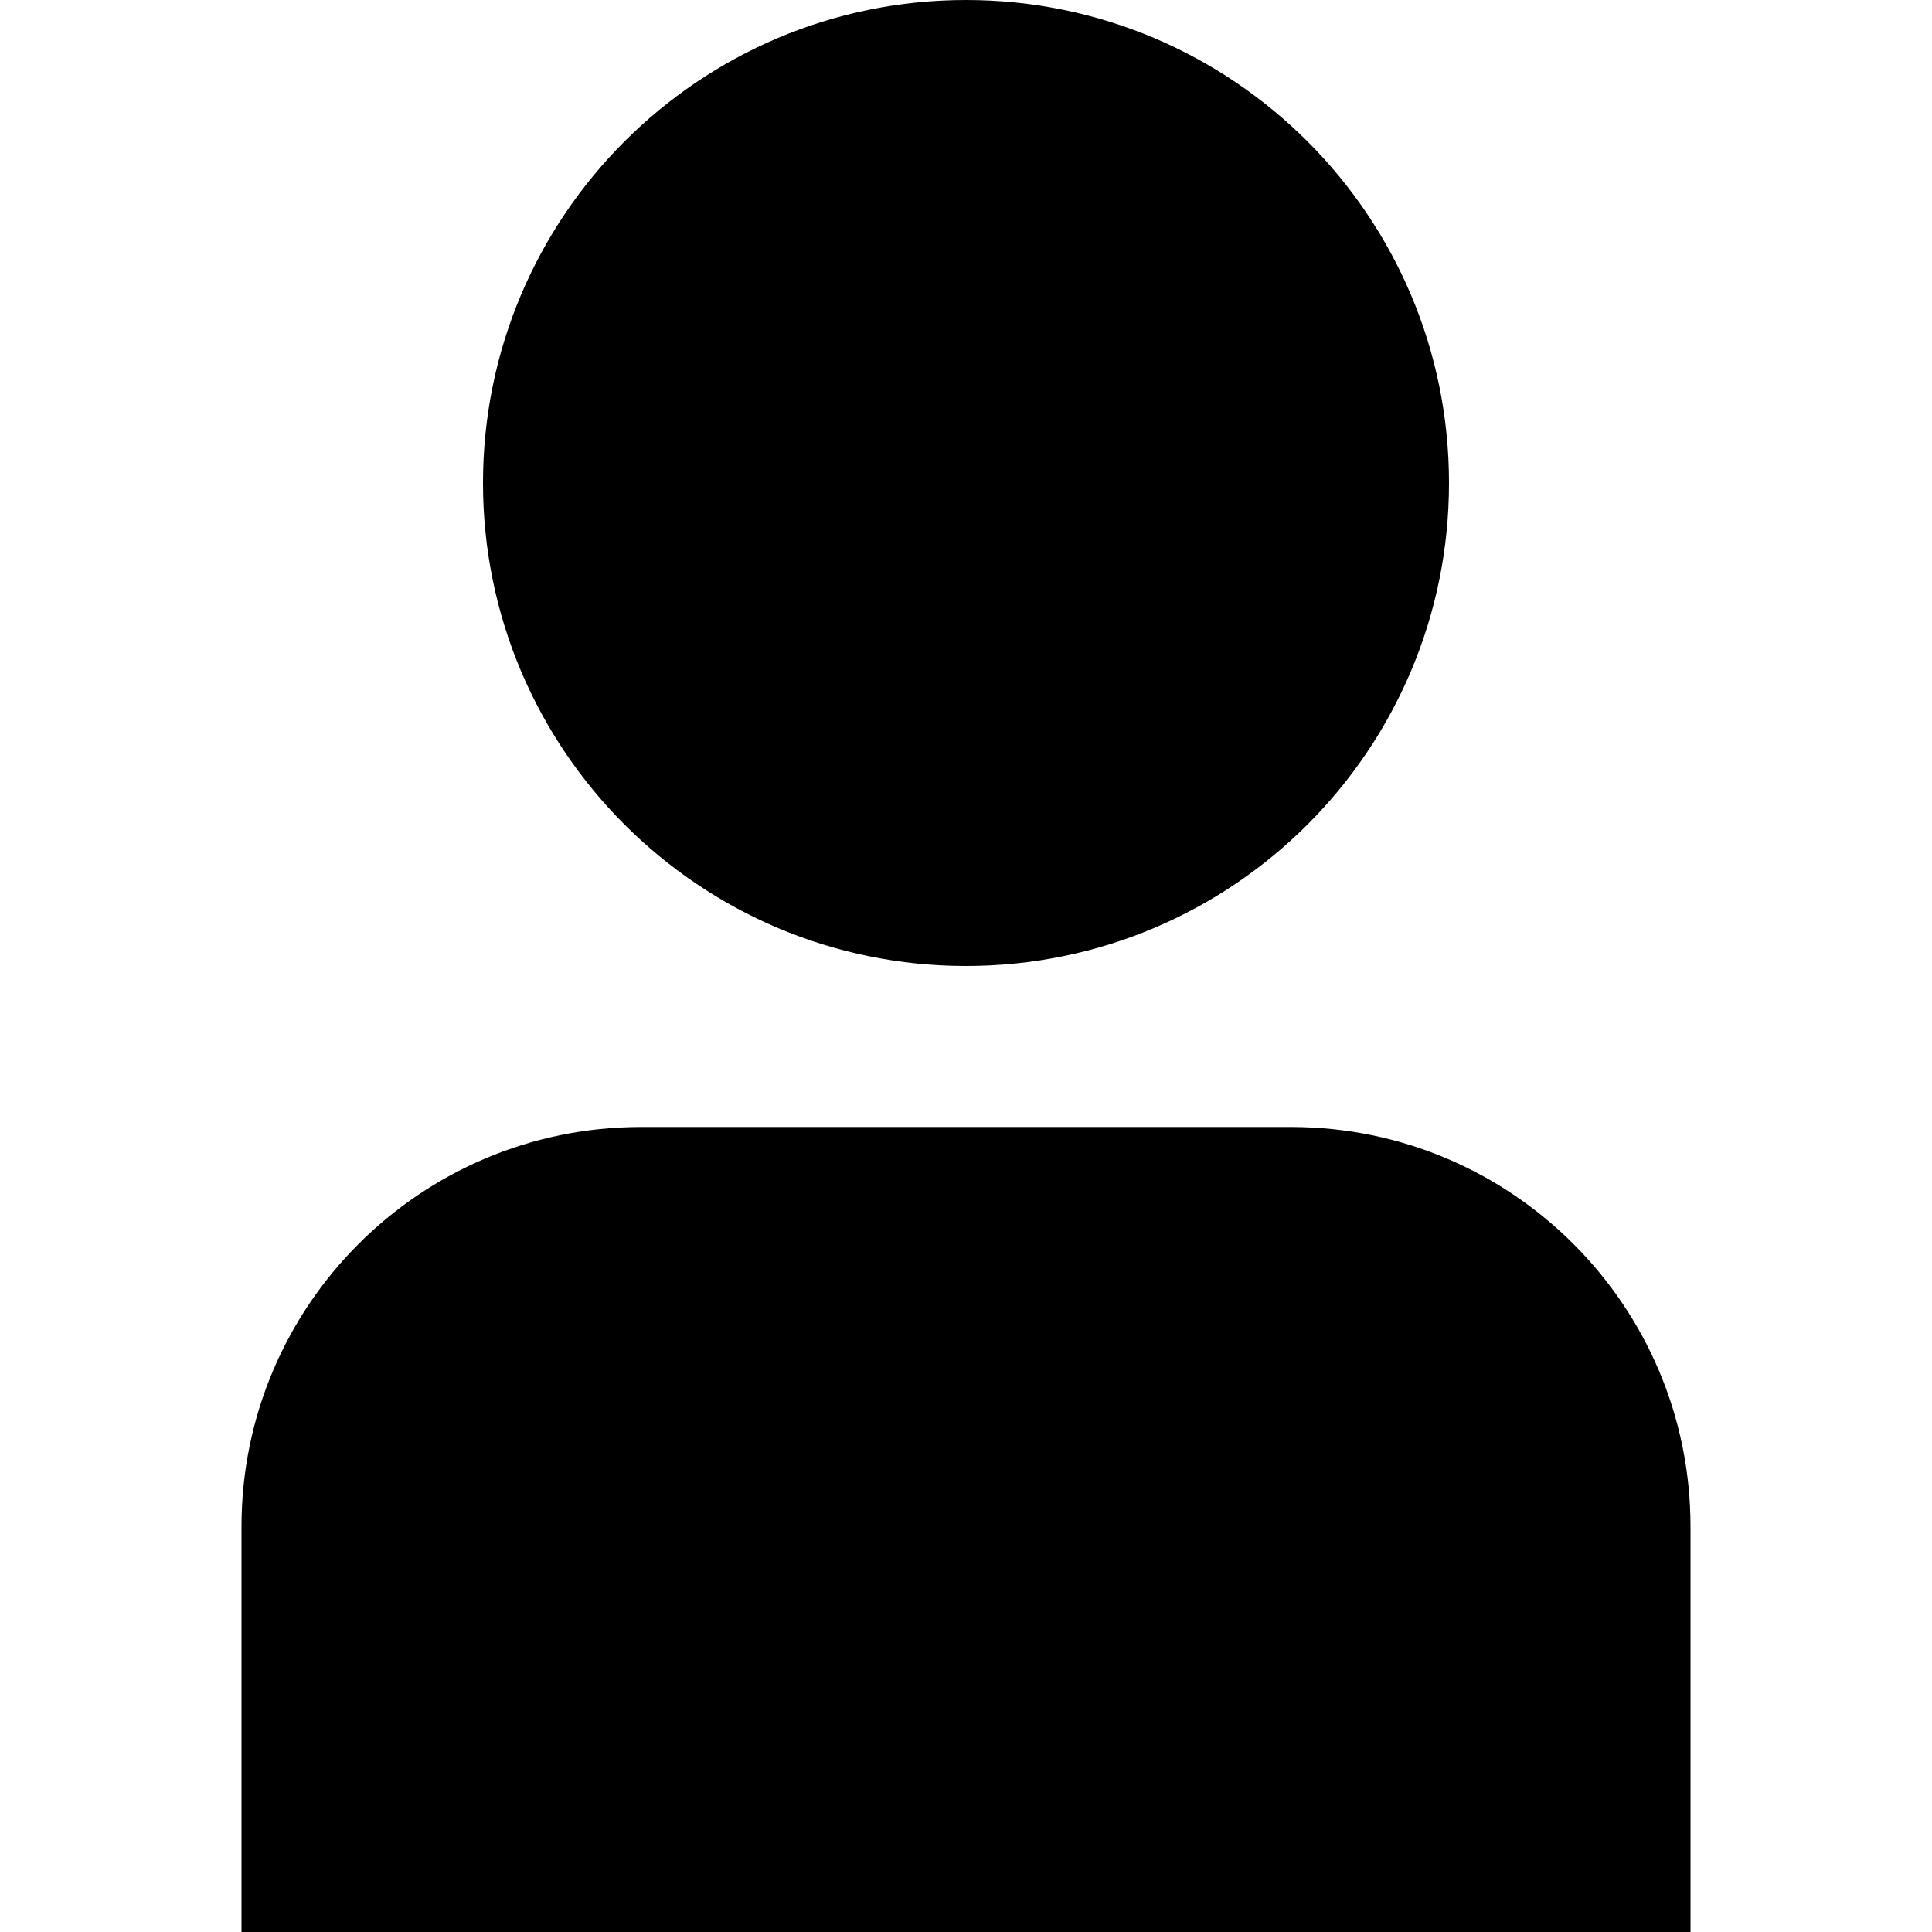
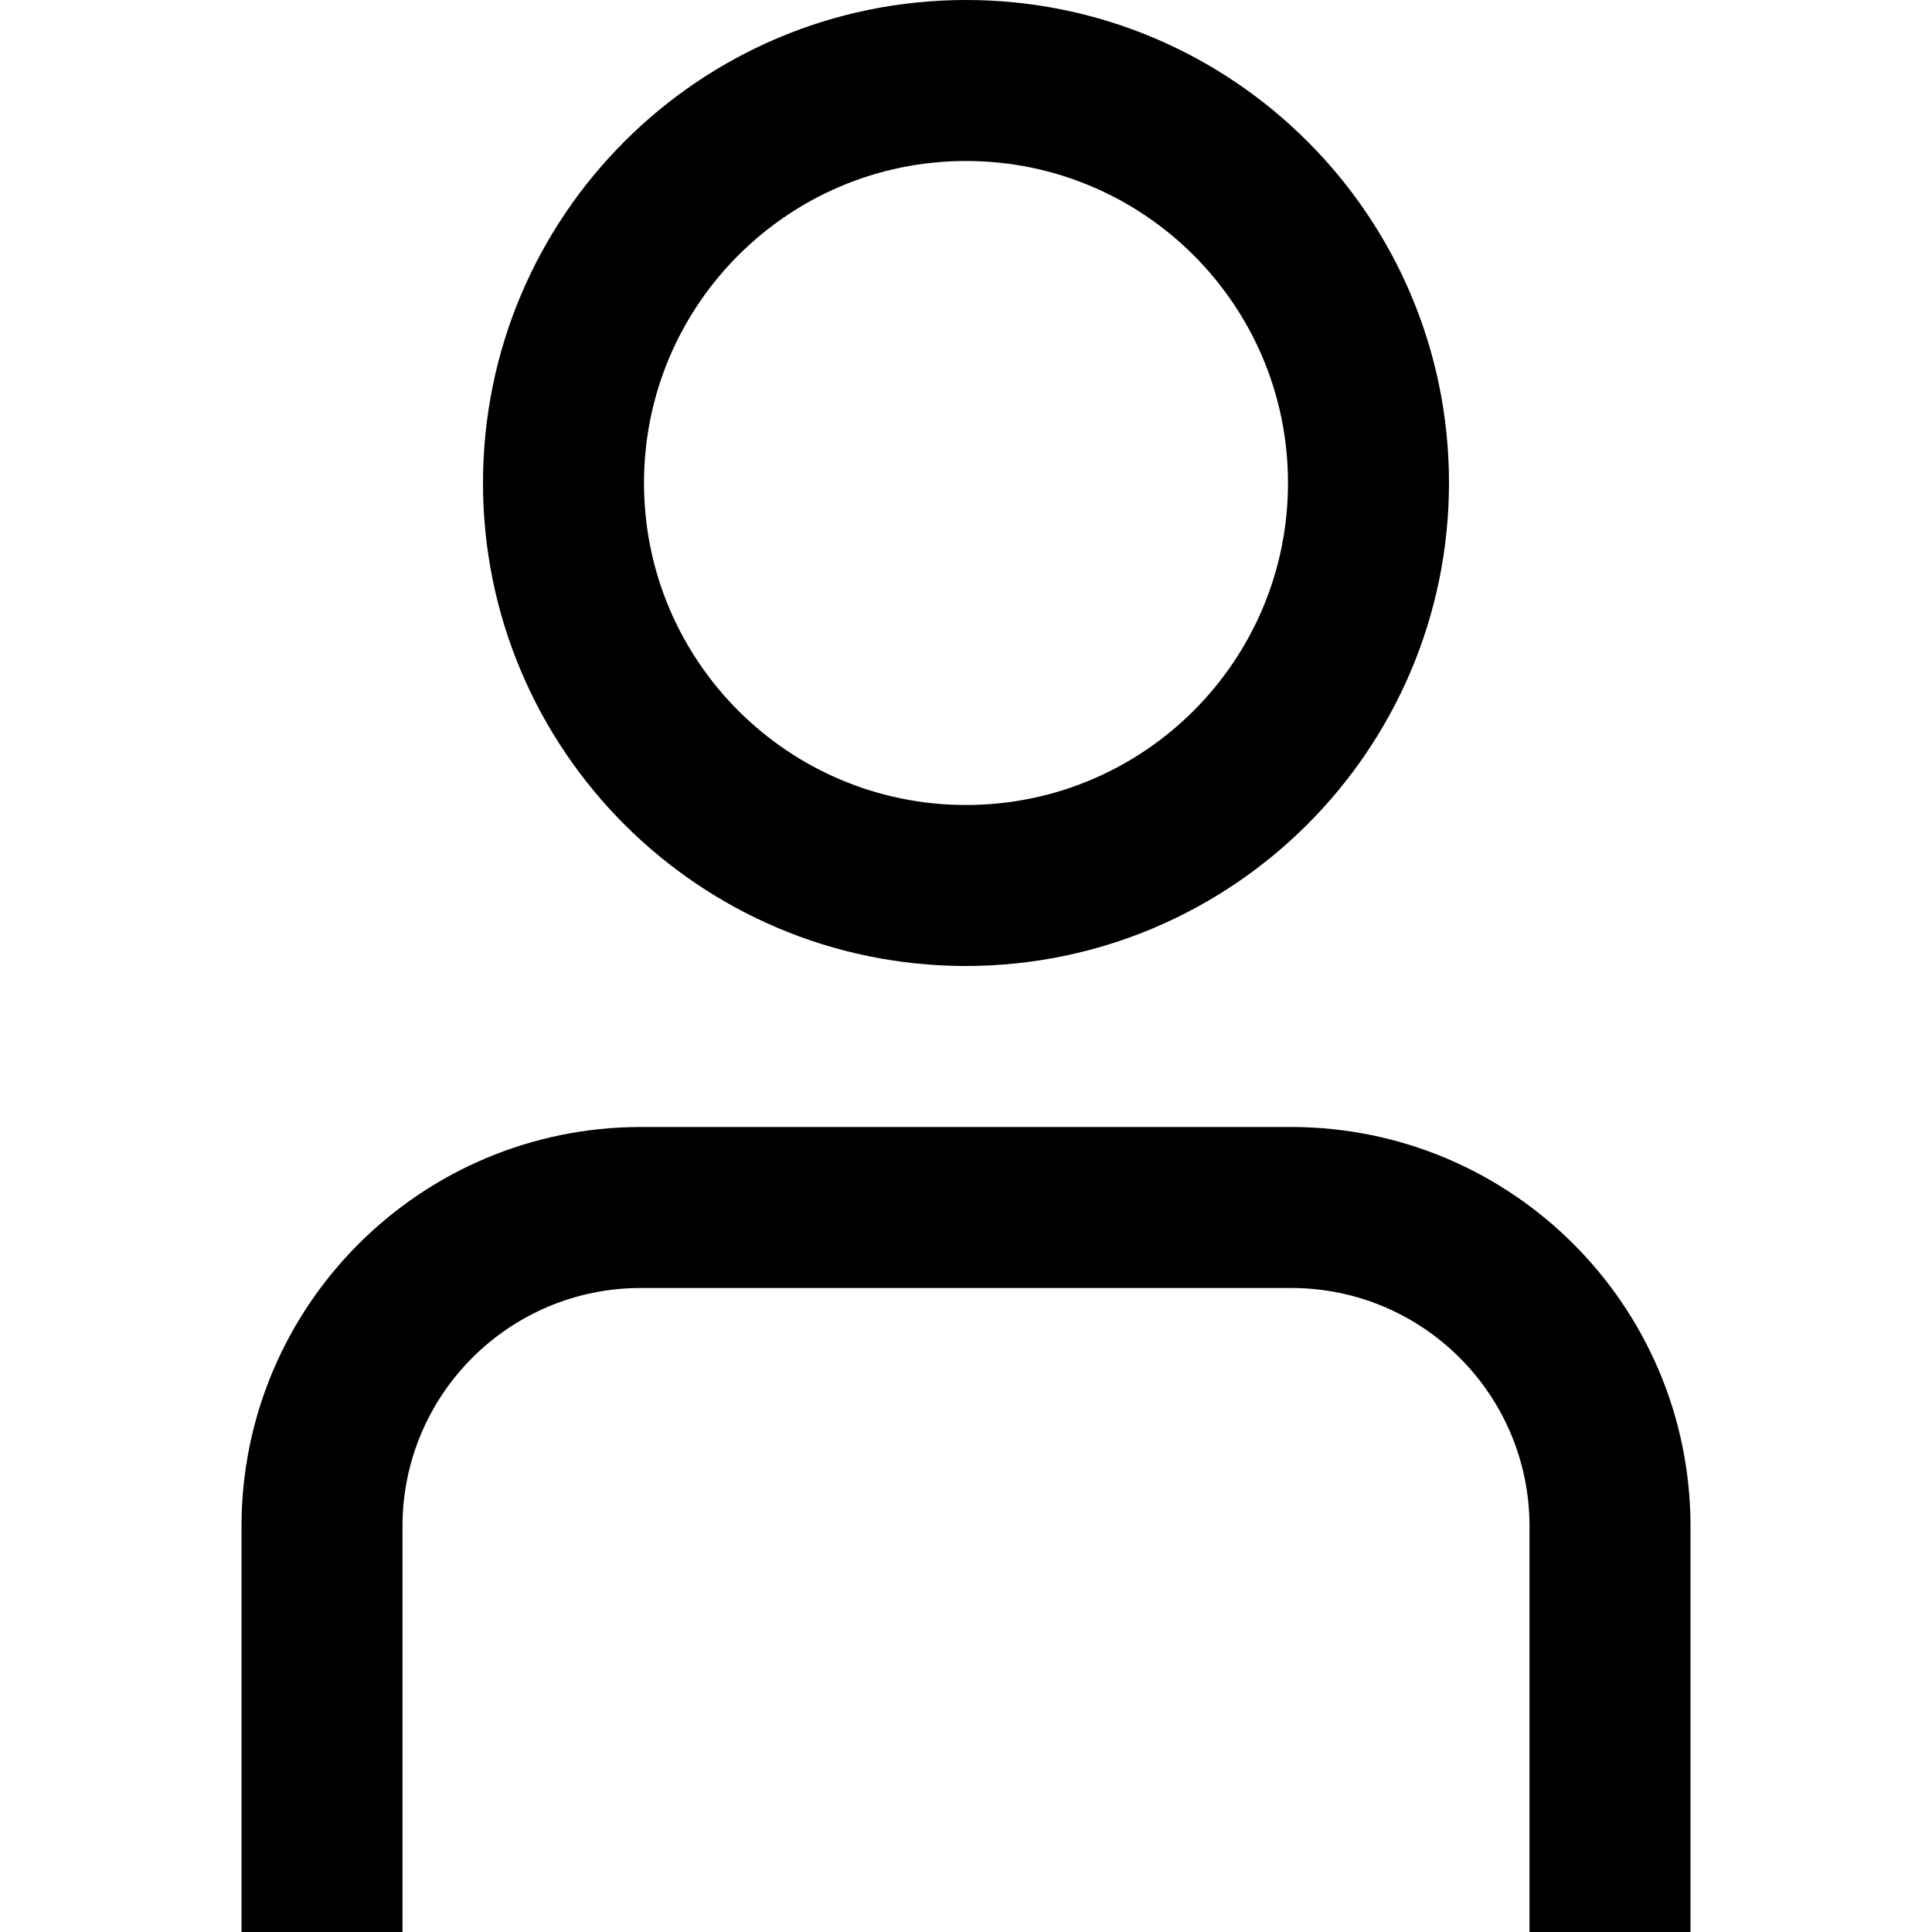
- <svg xmlns="http://www.w3.org/2000/svg" id="Layer_1" data-name="Layer 1" viewBox="0 0 24 24" width="24" height="24">
-   <path d="M16.043,14H7.957A4.963,4.963,0,0,0,3,18.957V24H21V18.957A4.963,4.963,0,0,0,16.043,14Z" />
-   <circle cx="12" cy="6" r="6" />
+ <svg xmlns="http://www.w3.org/2000/svg" viewBox="0 0 24 24" width="24" height="24">
+   <g id="_01_align_center">
+     <path d="M21,24H19V18.957A2.96,2.96,0,0,0,16.043,16H7.957A2.96,2.96,0,0,0,5,18.957V24H3V18.957A4.963,4.963,0,0,1,7.957,14h8.086A4.963,4.963,0,0,1,21,18.957Z" />
+     <path d="M12,12a6,6,0,1,1,6-6A6.006,6.006,0,0,1,12,12ZM12,2a4,4,0,1,0,4,4A4,4,0,0,0,12,2Z" />
+   </g>
</svg>
